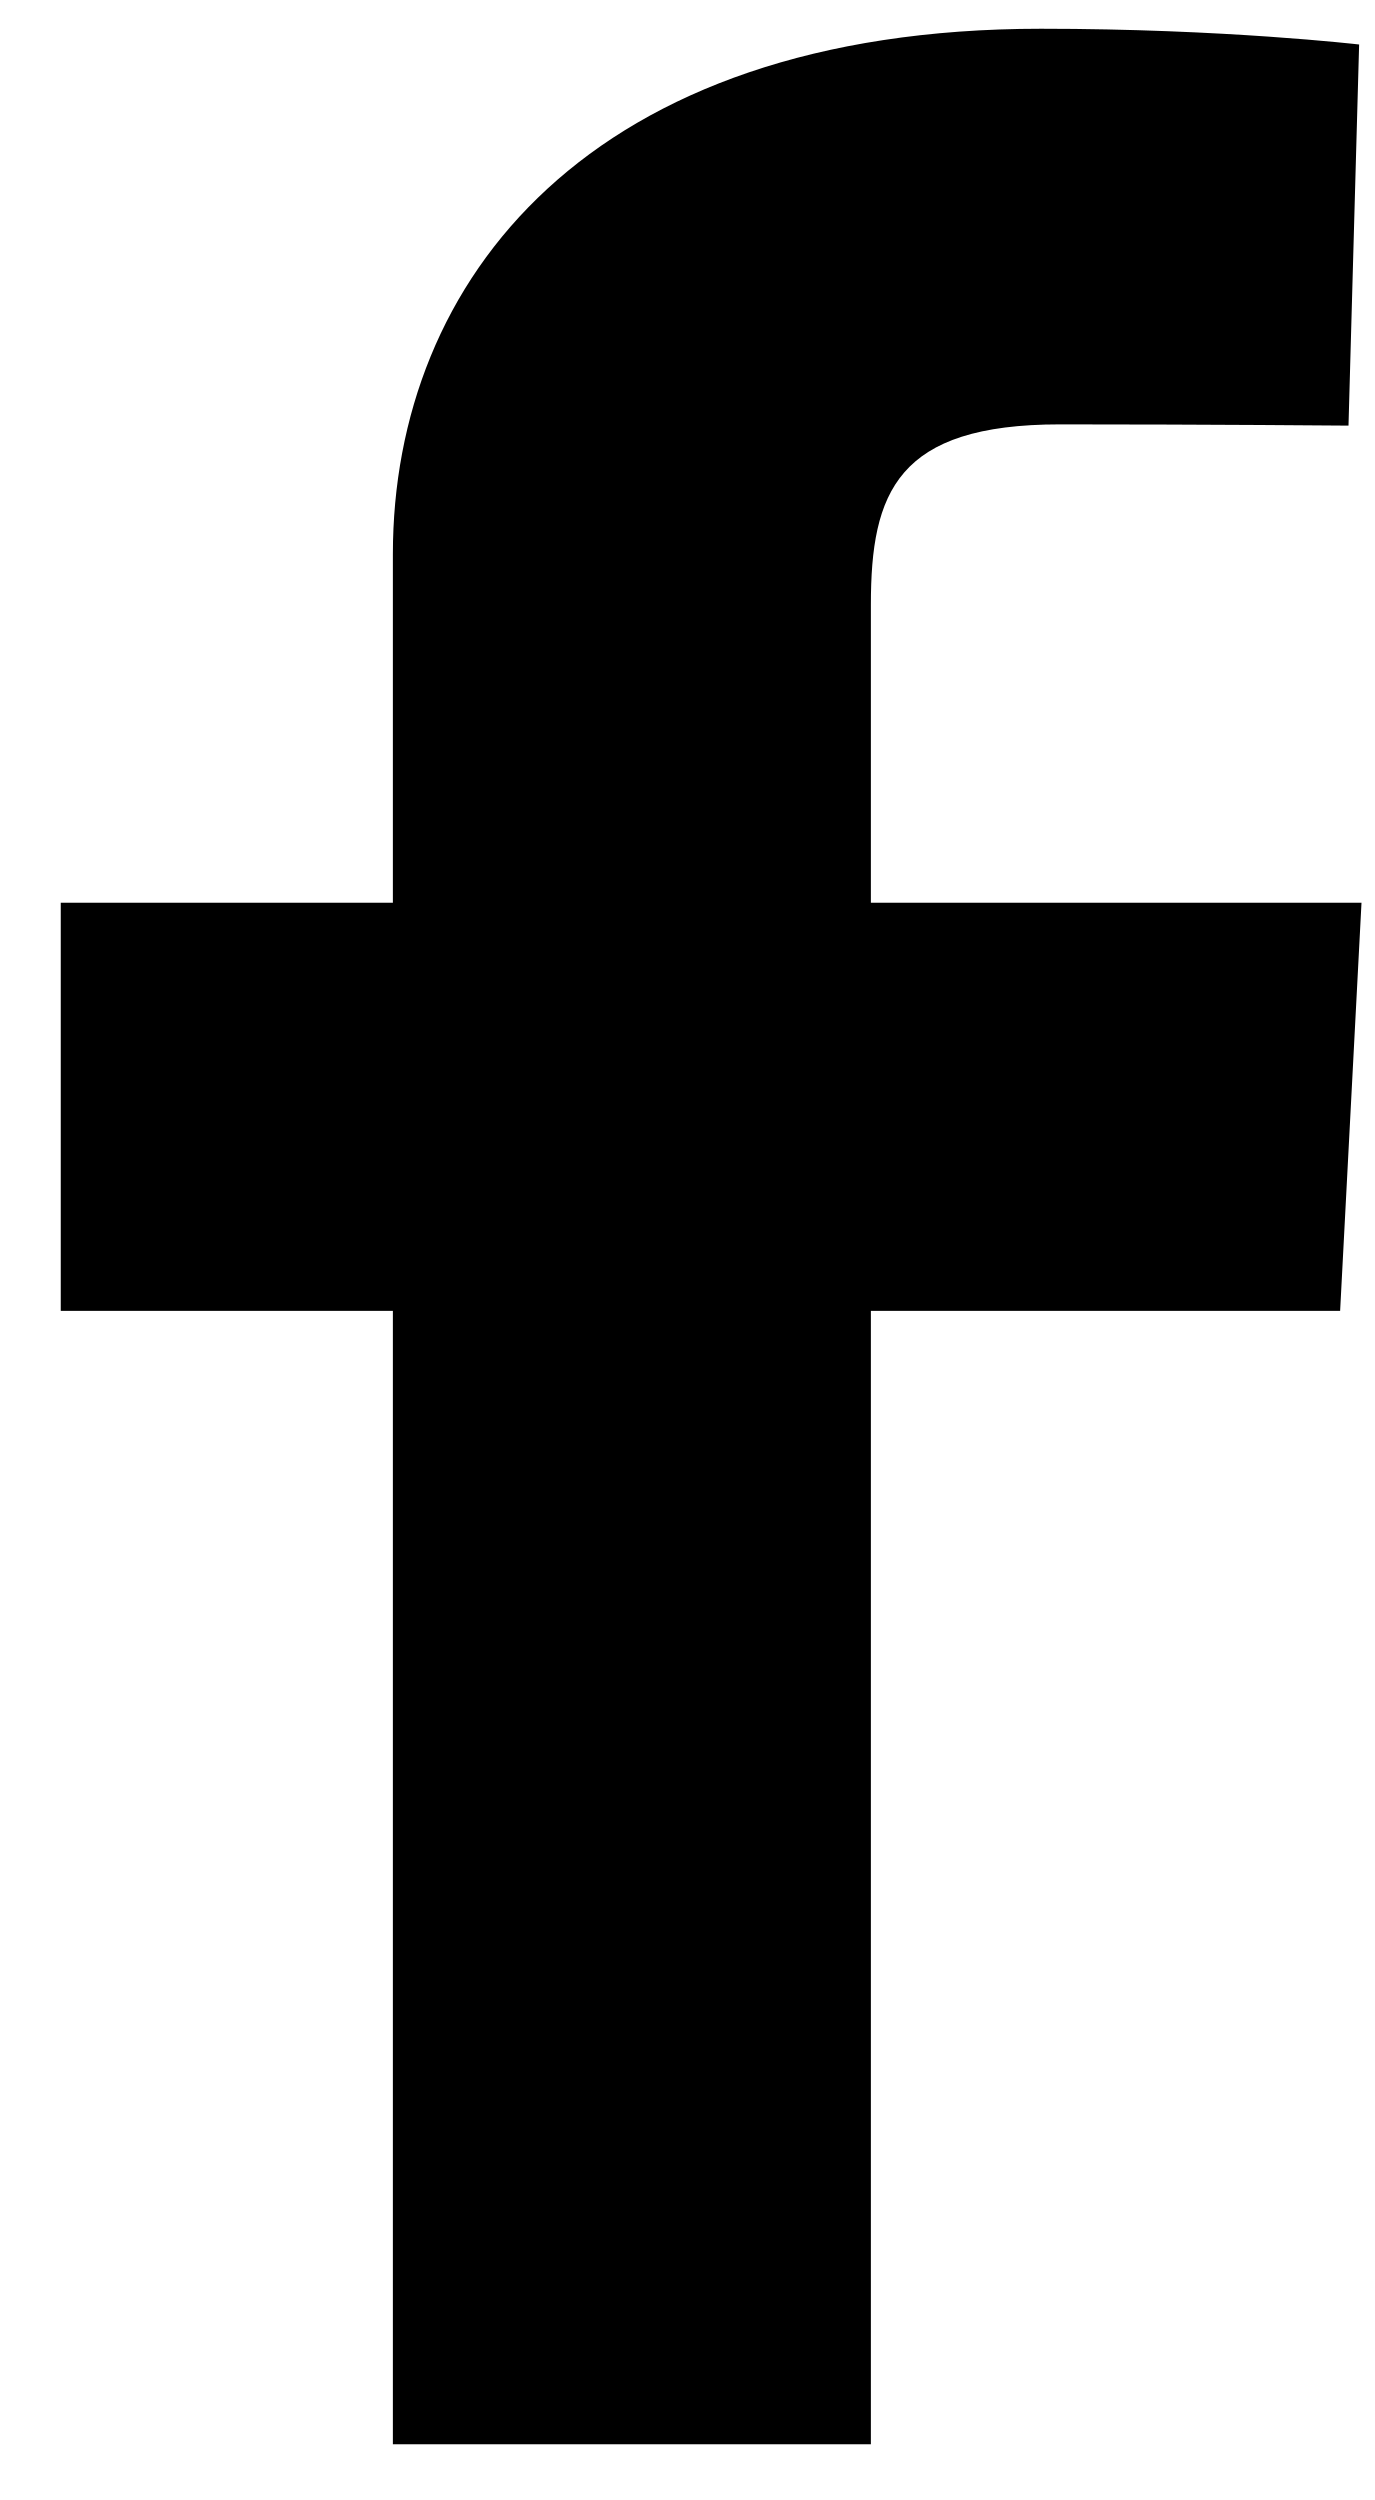
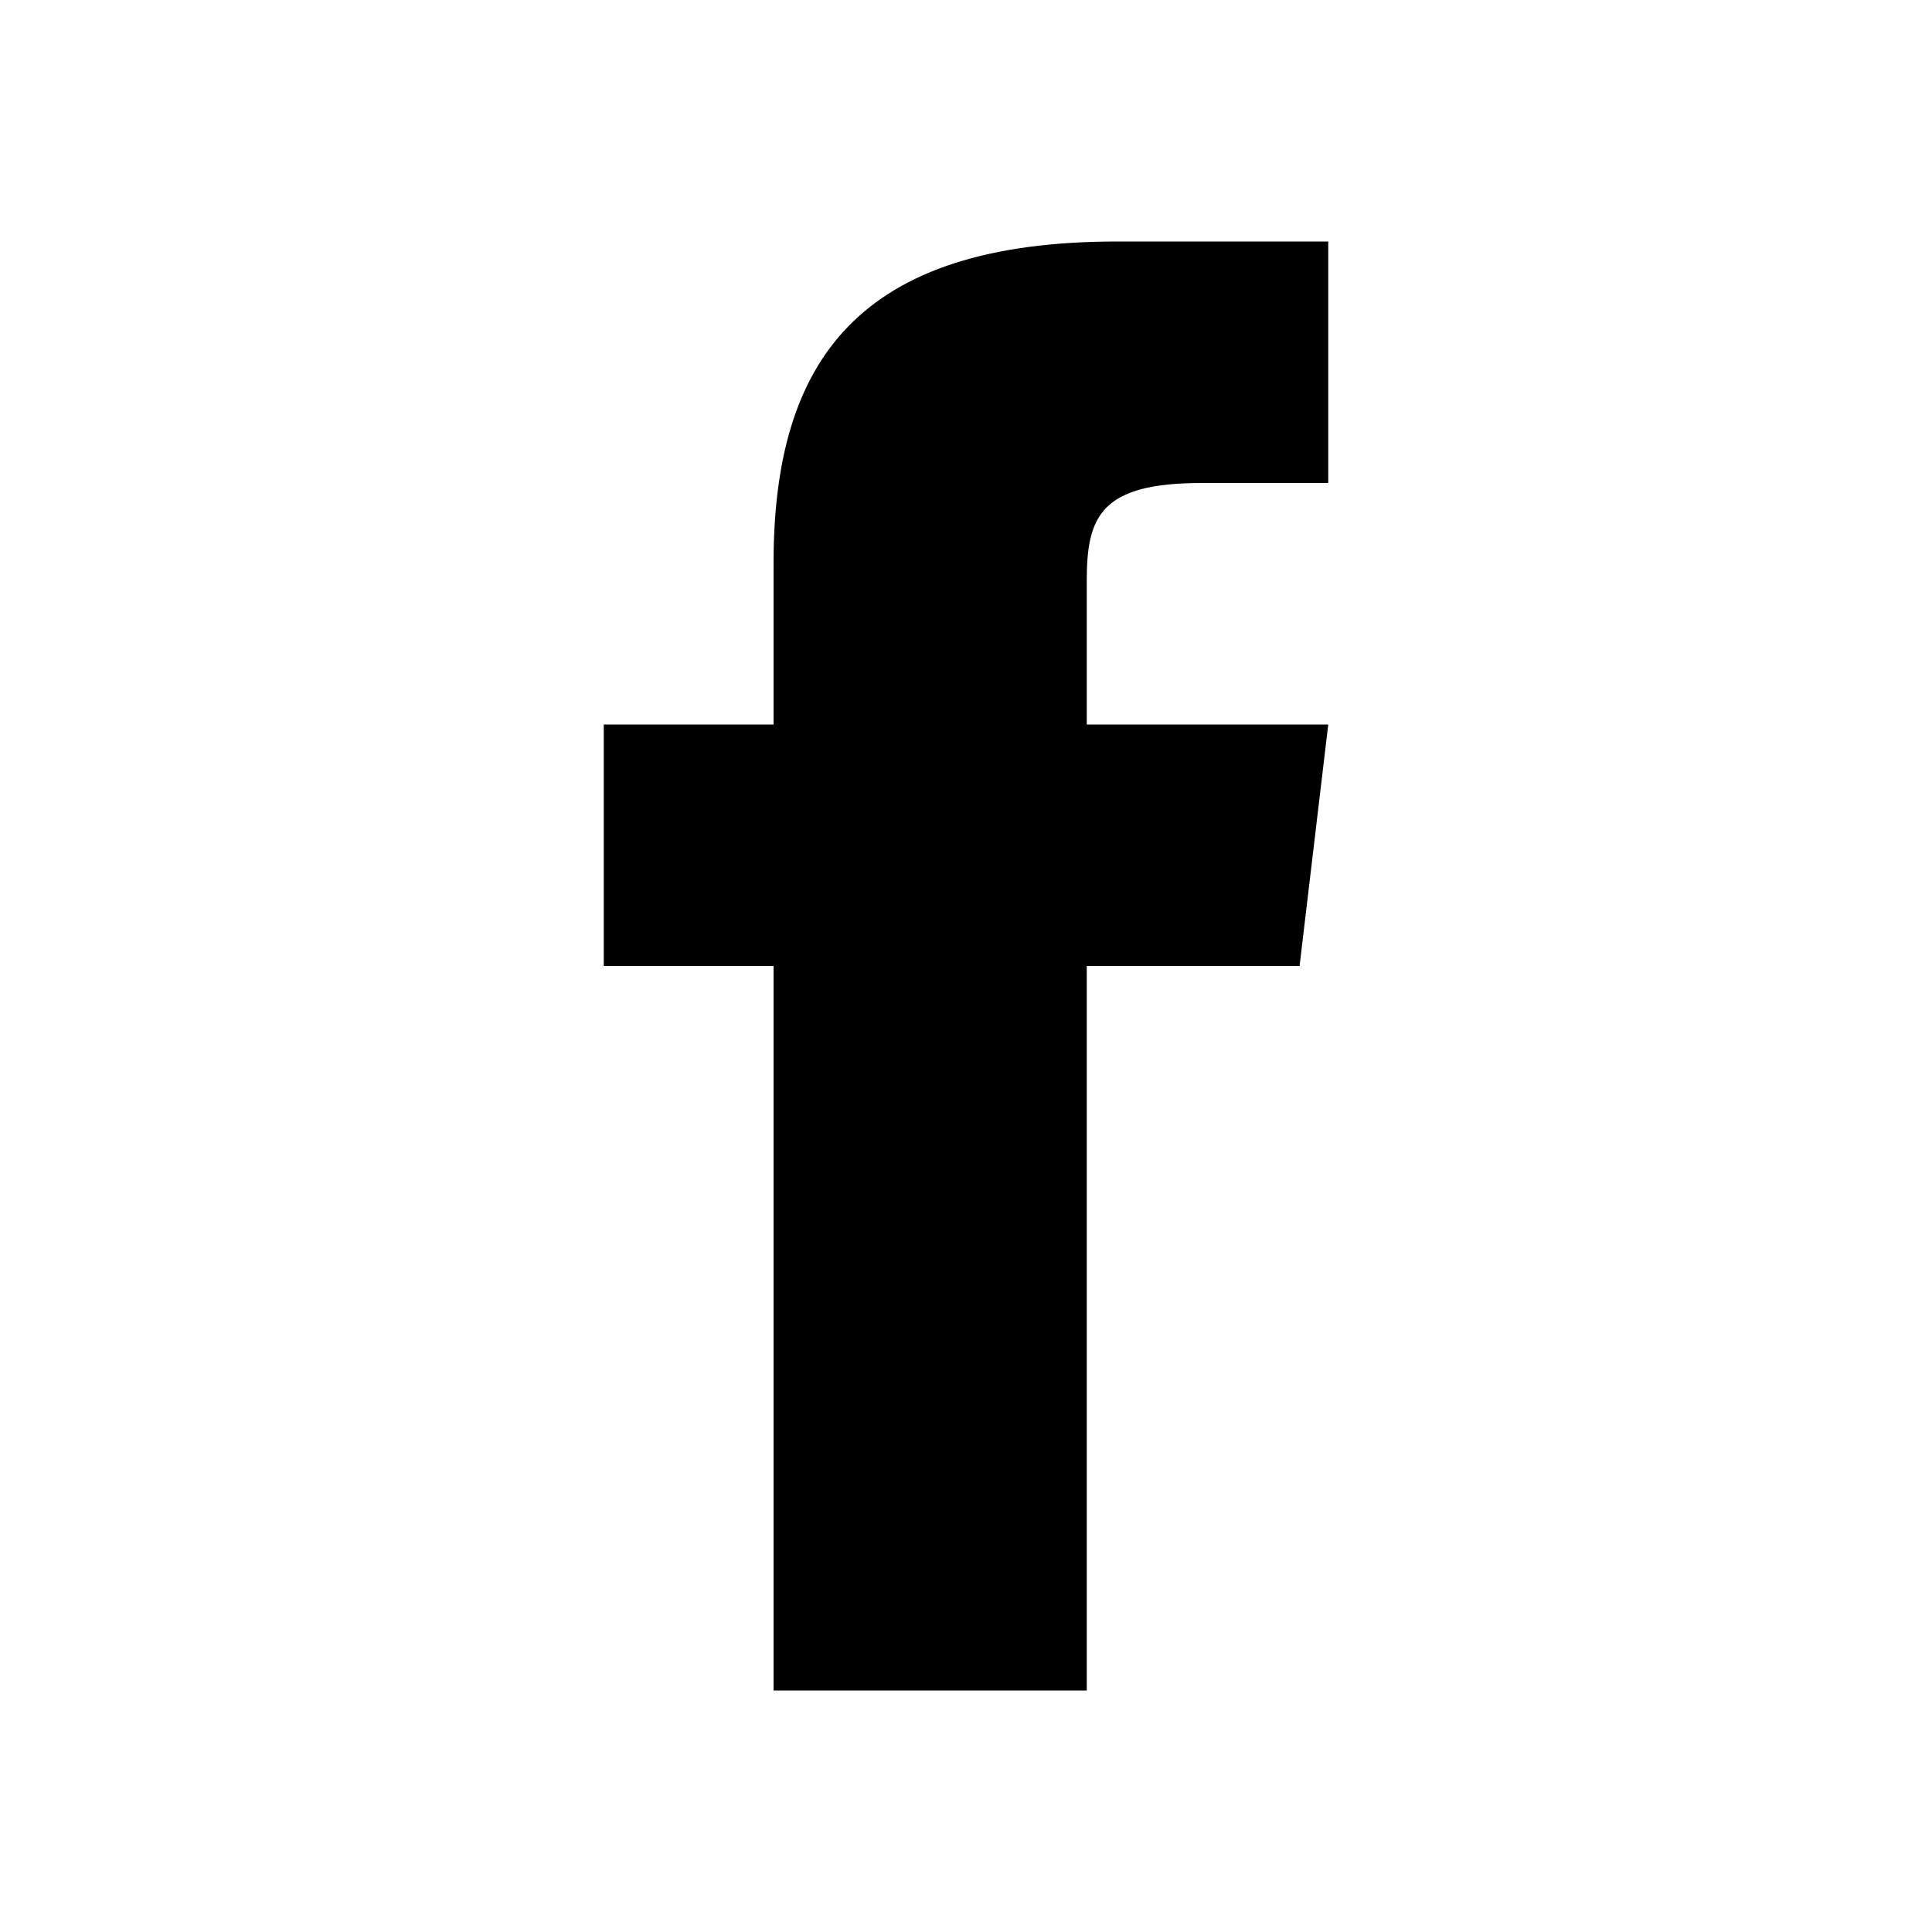
- <svg xmlns="http://www.w3.org/2000/svg" viewBox="0 0 11 20" fill="none">
-   <path d="M3.143 19.554V10.487H0.486V7.222H3.143V4.433C3.143 2.242 4.712 0.23 8.327 0.23C9.791 0.23 10.873 0.356 10.873 0.356L10.788 3.405C10.788 3.405 9.684 3.395 8.48 3.395C7.176 3.395 6.967 3.938 6.967 4.838V7.222H10.892L10.721 10.487H6.967V19.554H3.143Z" fill="currentColor" />
+ <svg class="w-full fill-current" viewBox="0 0 512 512">
+   <path d="M288,192v-38.1c0-17.2,3.8-25.9,30.5-25.9H352V64h-55.9c-68.5,0-91.1,31.4-91.1,85.3V192h-45v64h45v192h83V256h56.4l7.6-64     H288z" />
</svg>
